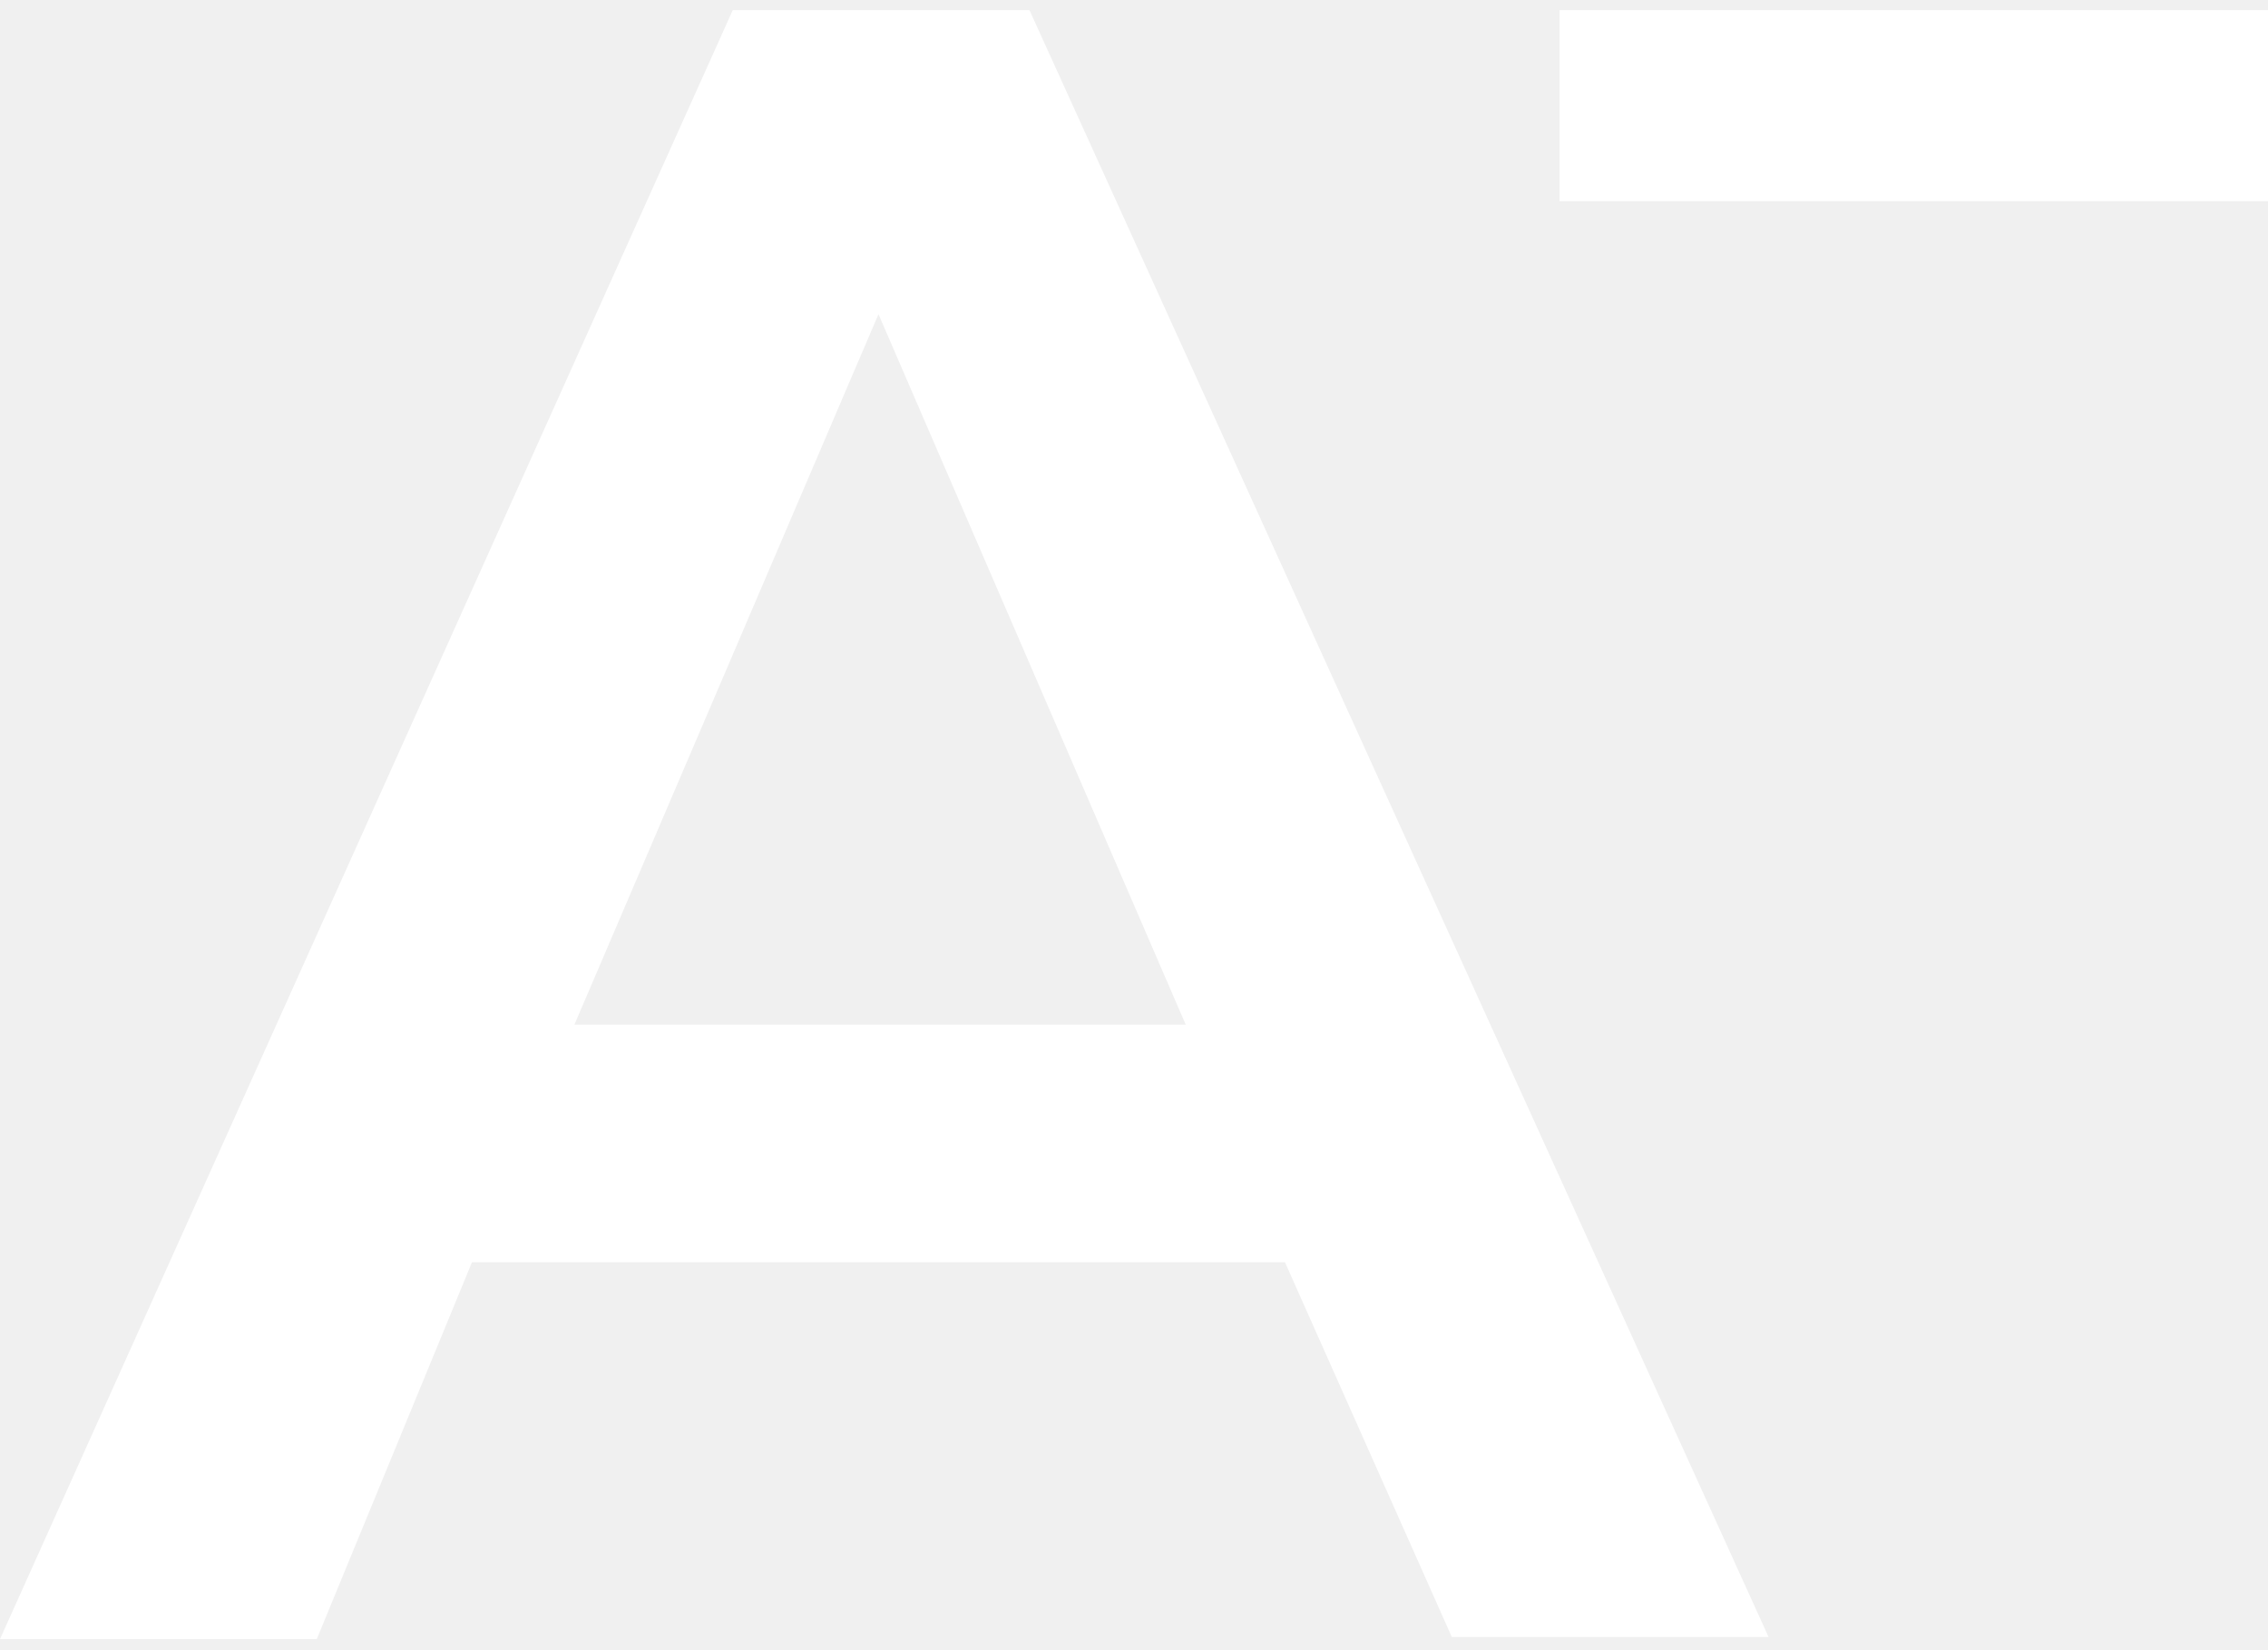
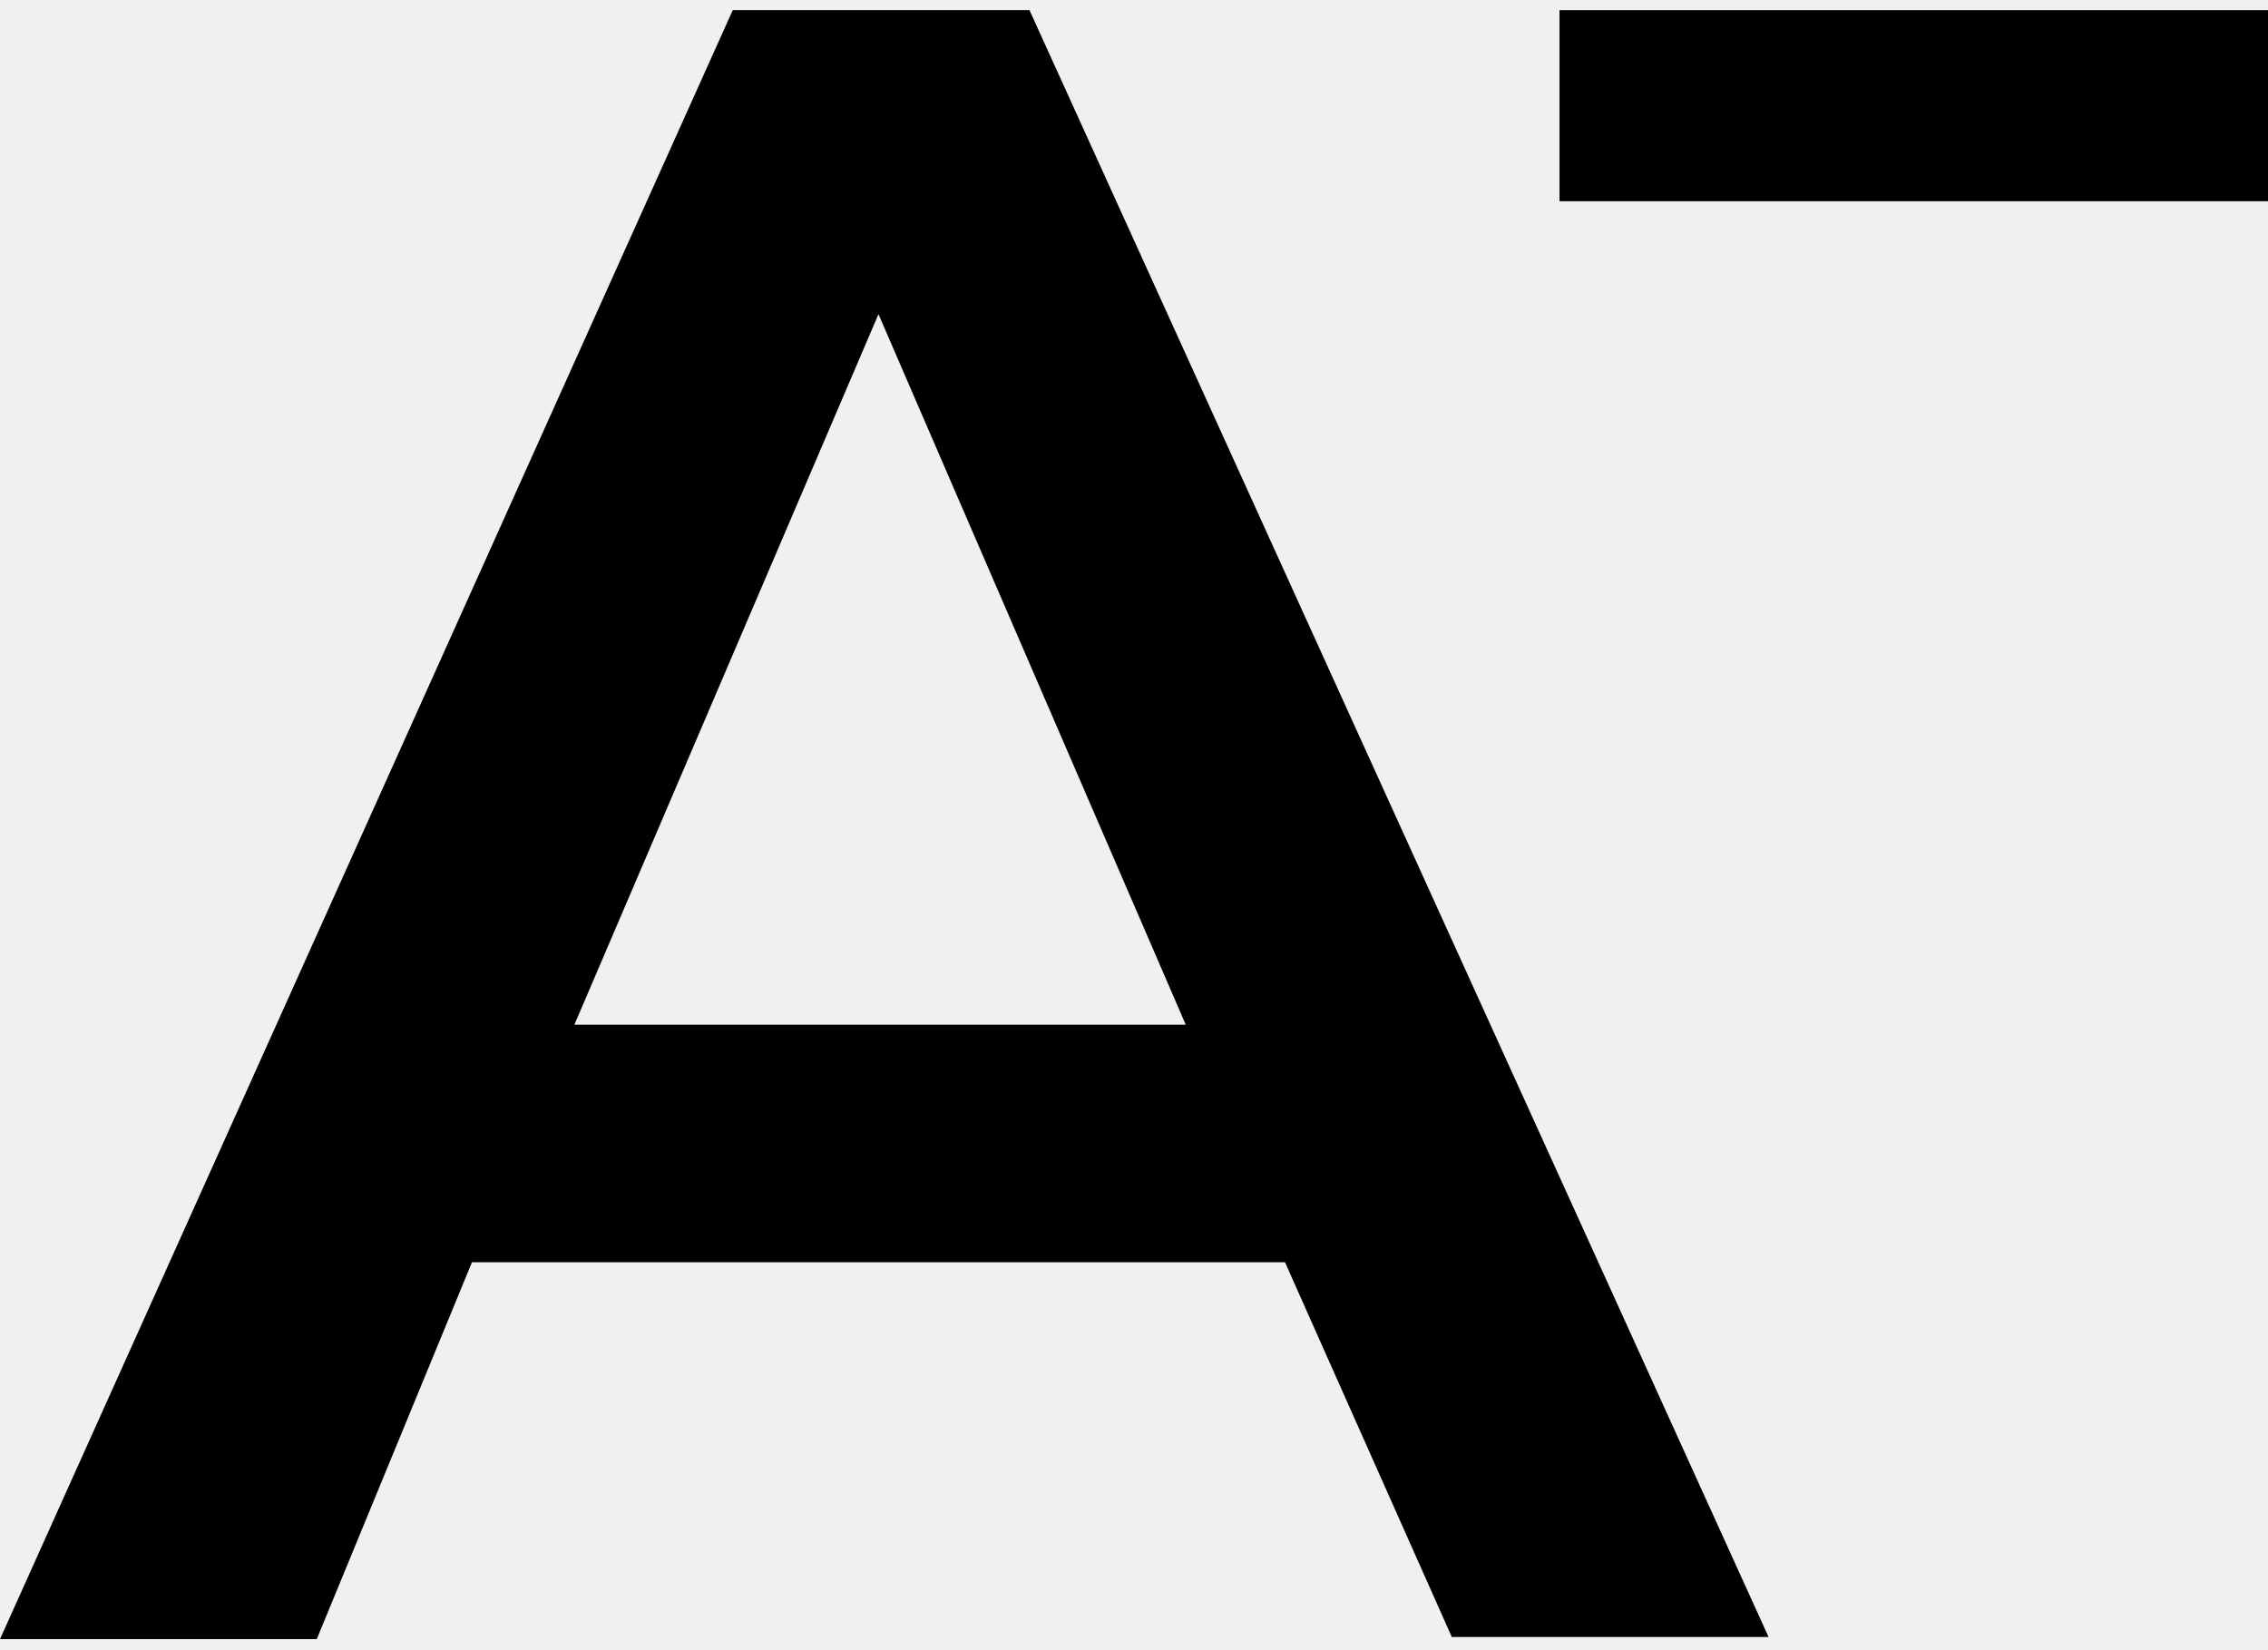
<svg xmlns="http://www.w3.org/2000/svg" width="22" height="16" viewBox="0 0 21.48 15.43">
-   <path fill="#fff" d="M14.77 0h6.71v1.81h-6.71z" />
-   <path d="M12.17 11.86h-7.7L3 15.43H0L6.94 0h2.81l7 15.41h-3zm-.94-2.25L8.32 2.88 5.44 9.61z" fill="#fff" />
+   <path fill="#000" d="M14.77 0h6.71v1.81h-6.71z" />
+   <path d="M12.17 11.86h-7.7L3 15.43H0L6.94 0h2.81l7 15.41h-3zm-.94-2.25L8.32 2.88 5.44 9.61z" fill="#000" />
</svg>
